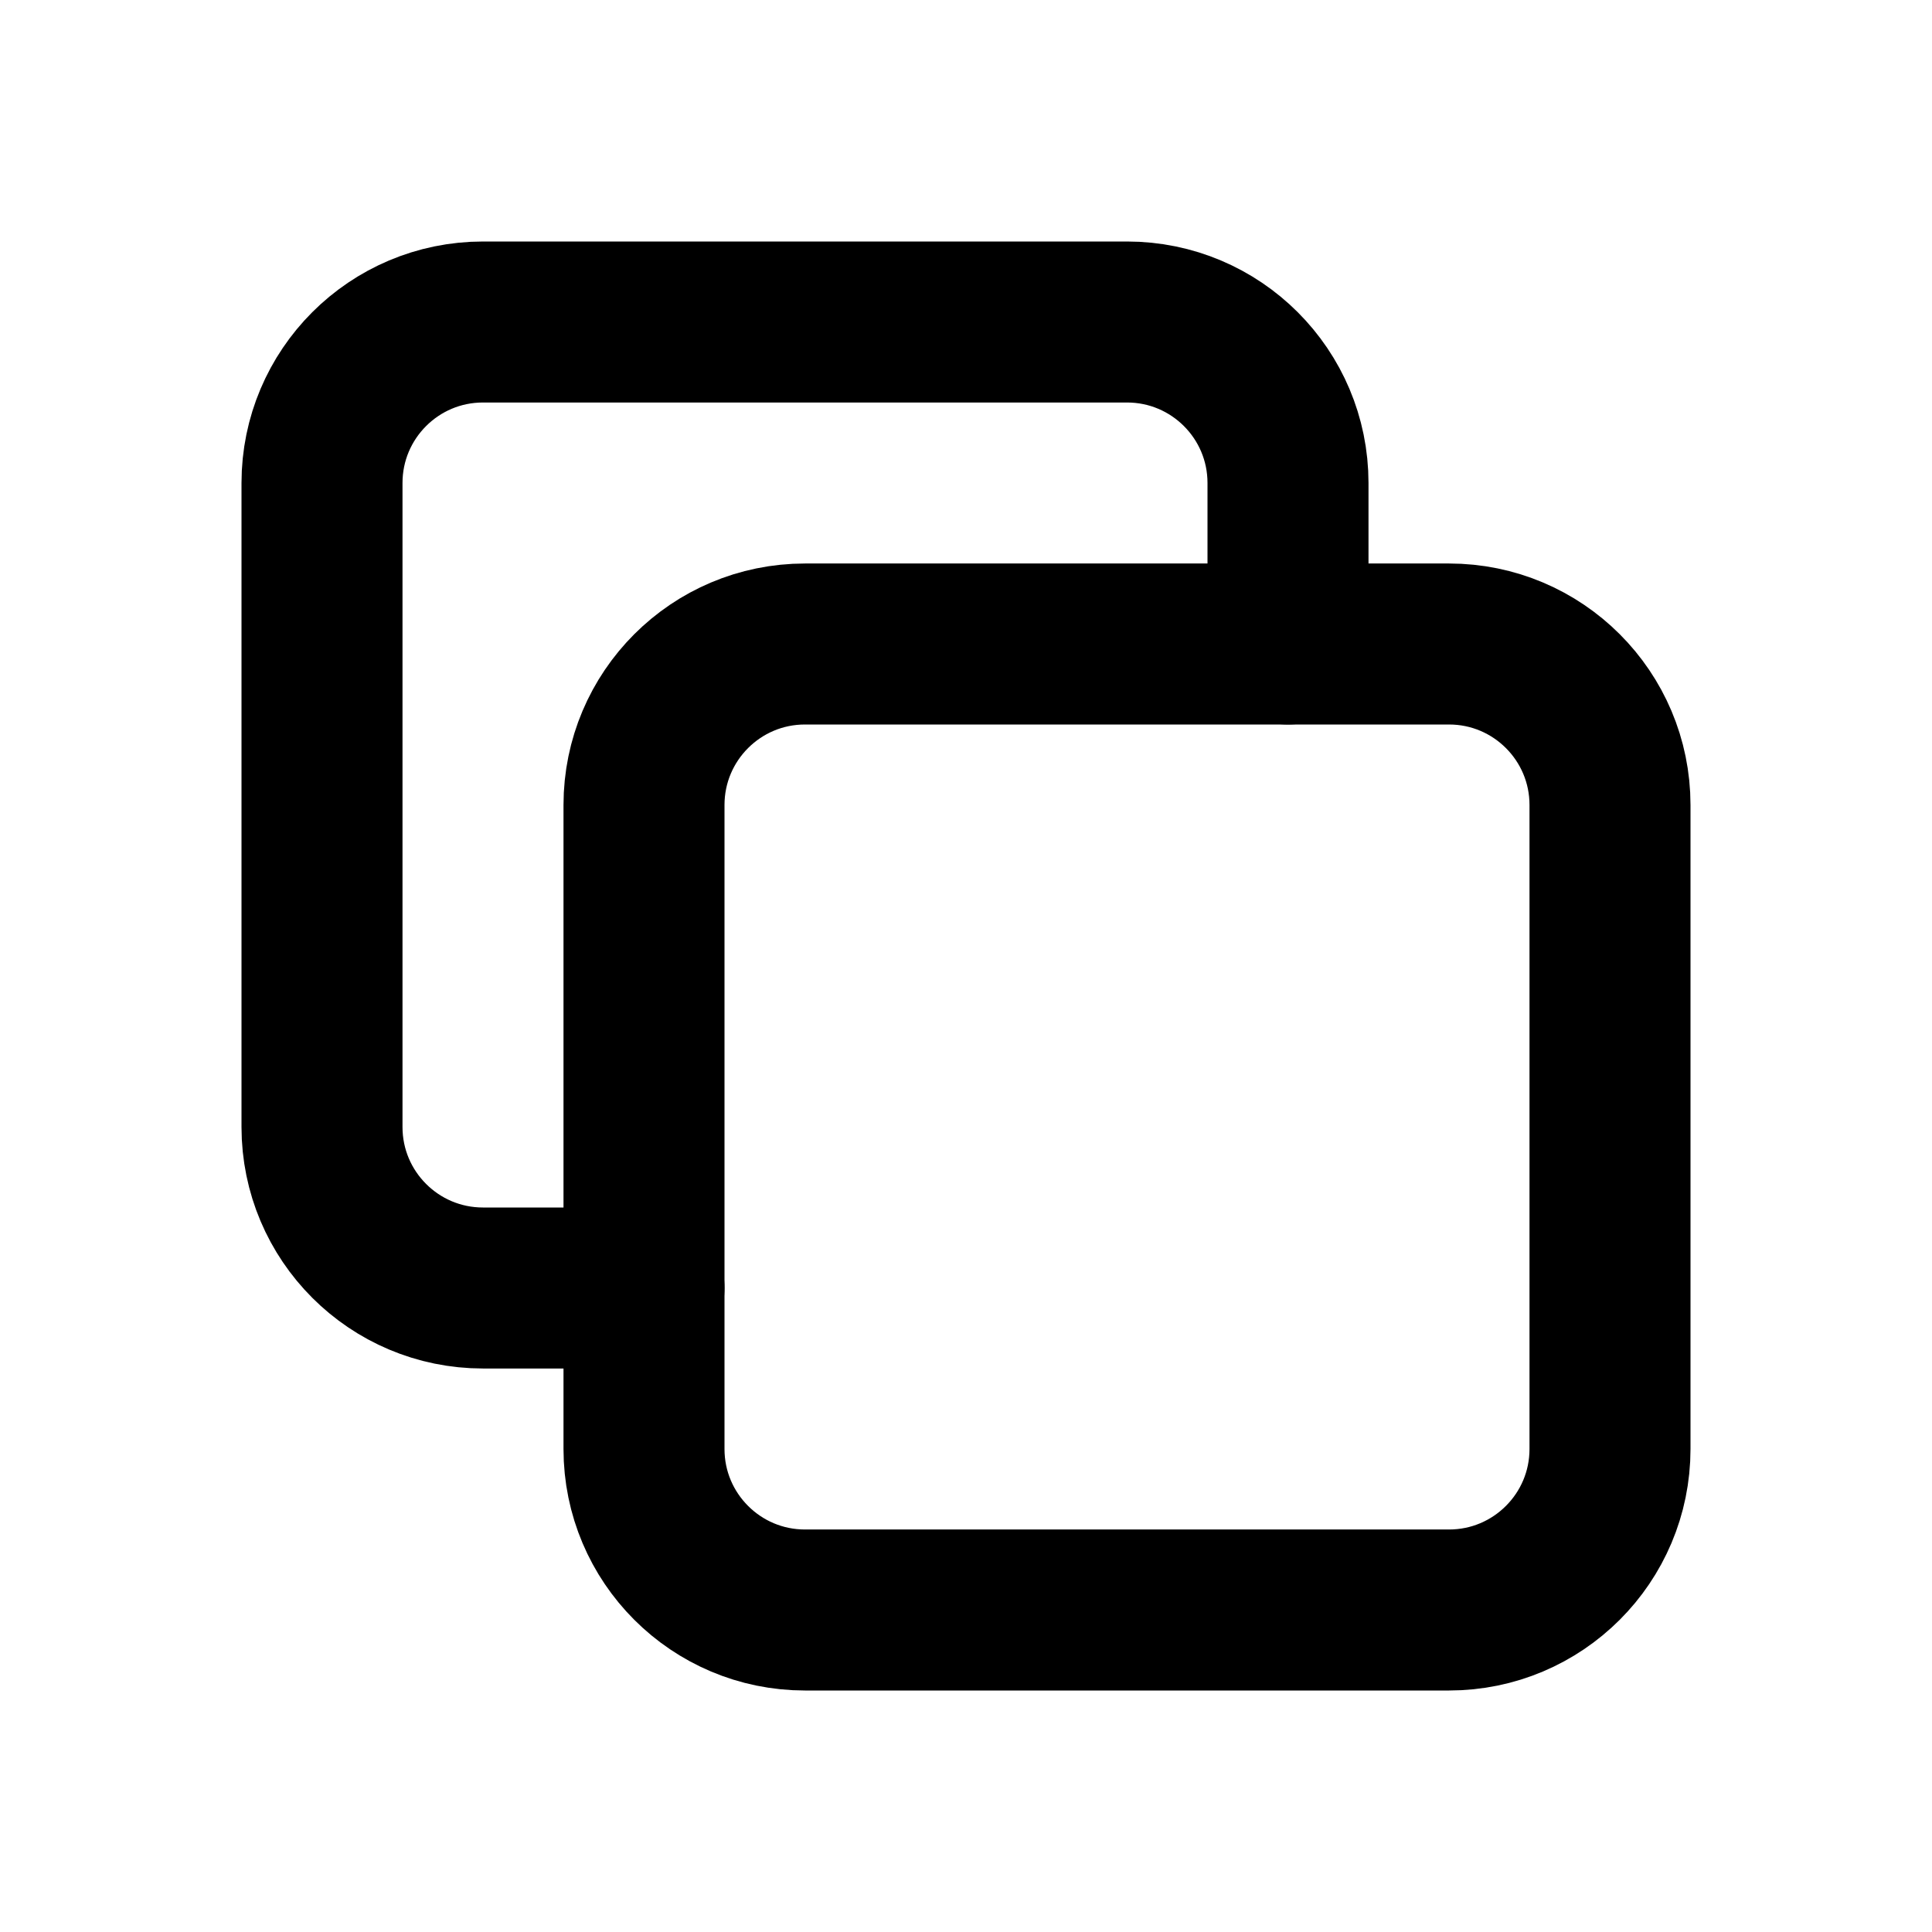
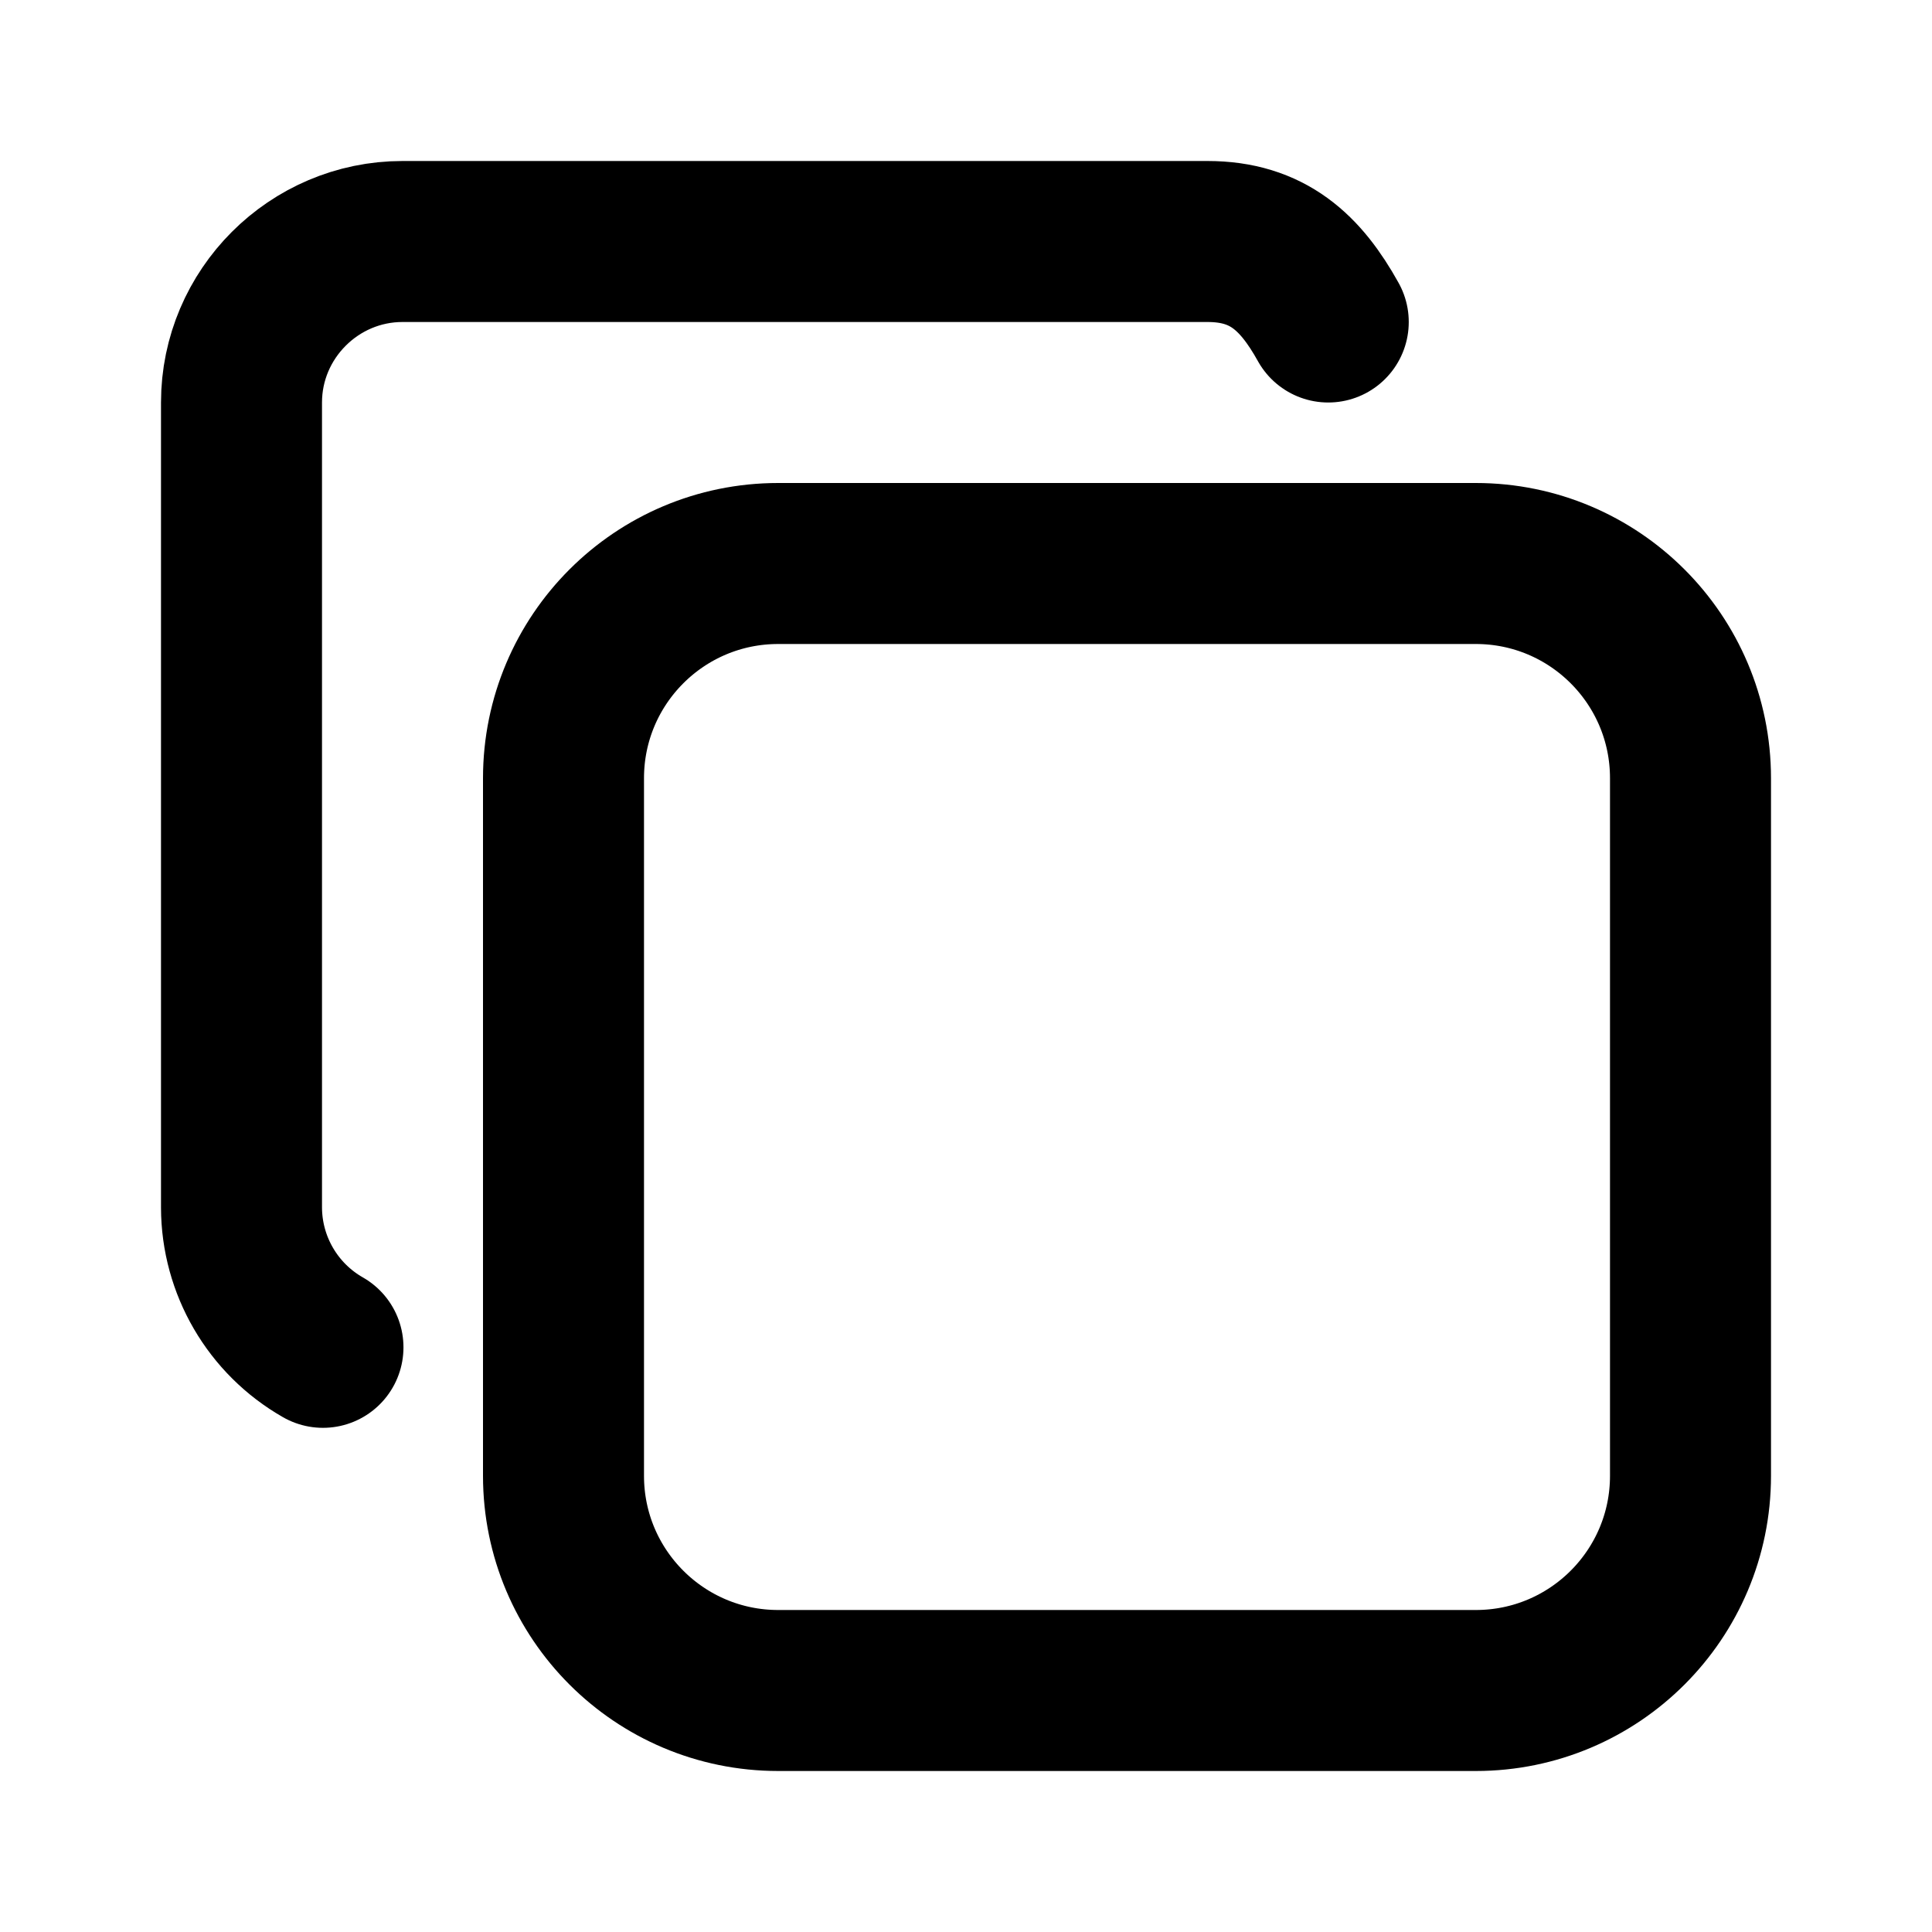
<svg xmlns="http://www.w3.org/2000/svg" width="24" height="24" viewBox="0 0 24 24" stroke-width="2" stroke="currentColor" fill="none" stroke-linecap="round" stroke-linejoin="round">
-   <path d="M8 8m0 2a2 2 0 0 1 2 -2h8a2 2 0 0 1 2 2v8a2 2 0 0 1 -2 2h-8a2 2 0 0 1 -2 -2z" />
-   <path d="M16 8v-2a2 2 0 0 0 -2 -2h-8a2 2 0 0 0 -2 2v8a2 2 0 0 0 2 2h2" />
+   <path d="M7 7m0 2.667a2.667 2.667 0 0 1 2.667 -2.667h8.666a2.667 2.667 0 0 1 2.667 2.667v8.666a2.667 2.667 0 0 1 -2.667 2.667h-8.666a2.667 2.667 0 0 1 -2.667 -2.667z" />
+   <path d="M4.012 16.737a2.005 2.005 0 0 1 -1.012 -1.737v-10c0 -1.1 .9 -2 2 -2h10c.75 0 1.158 .385 1.5 1" />
</svg>
